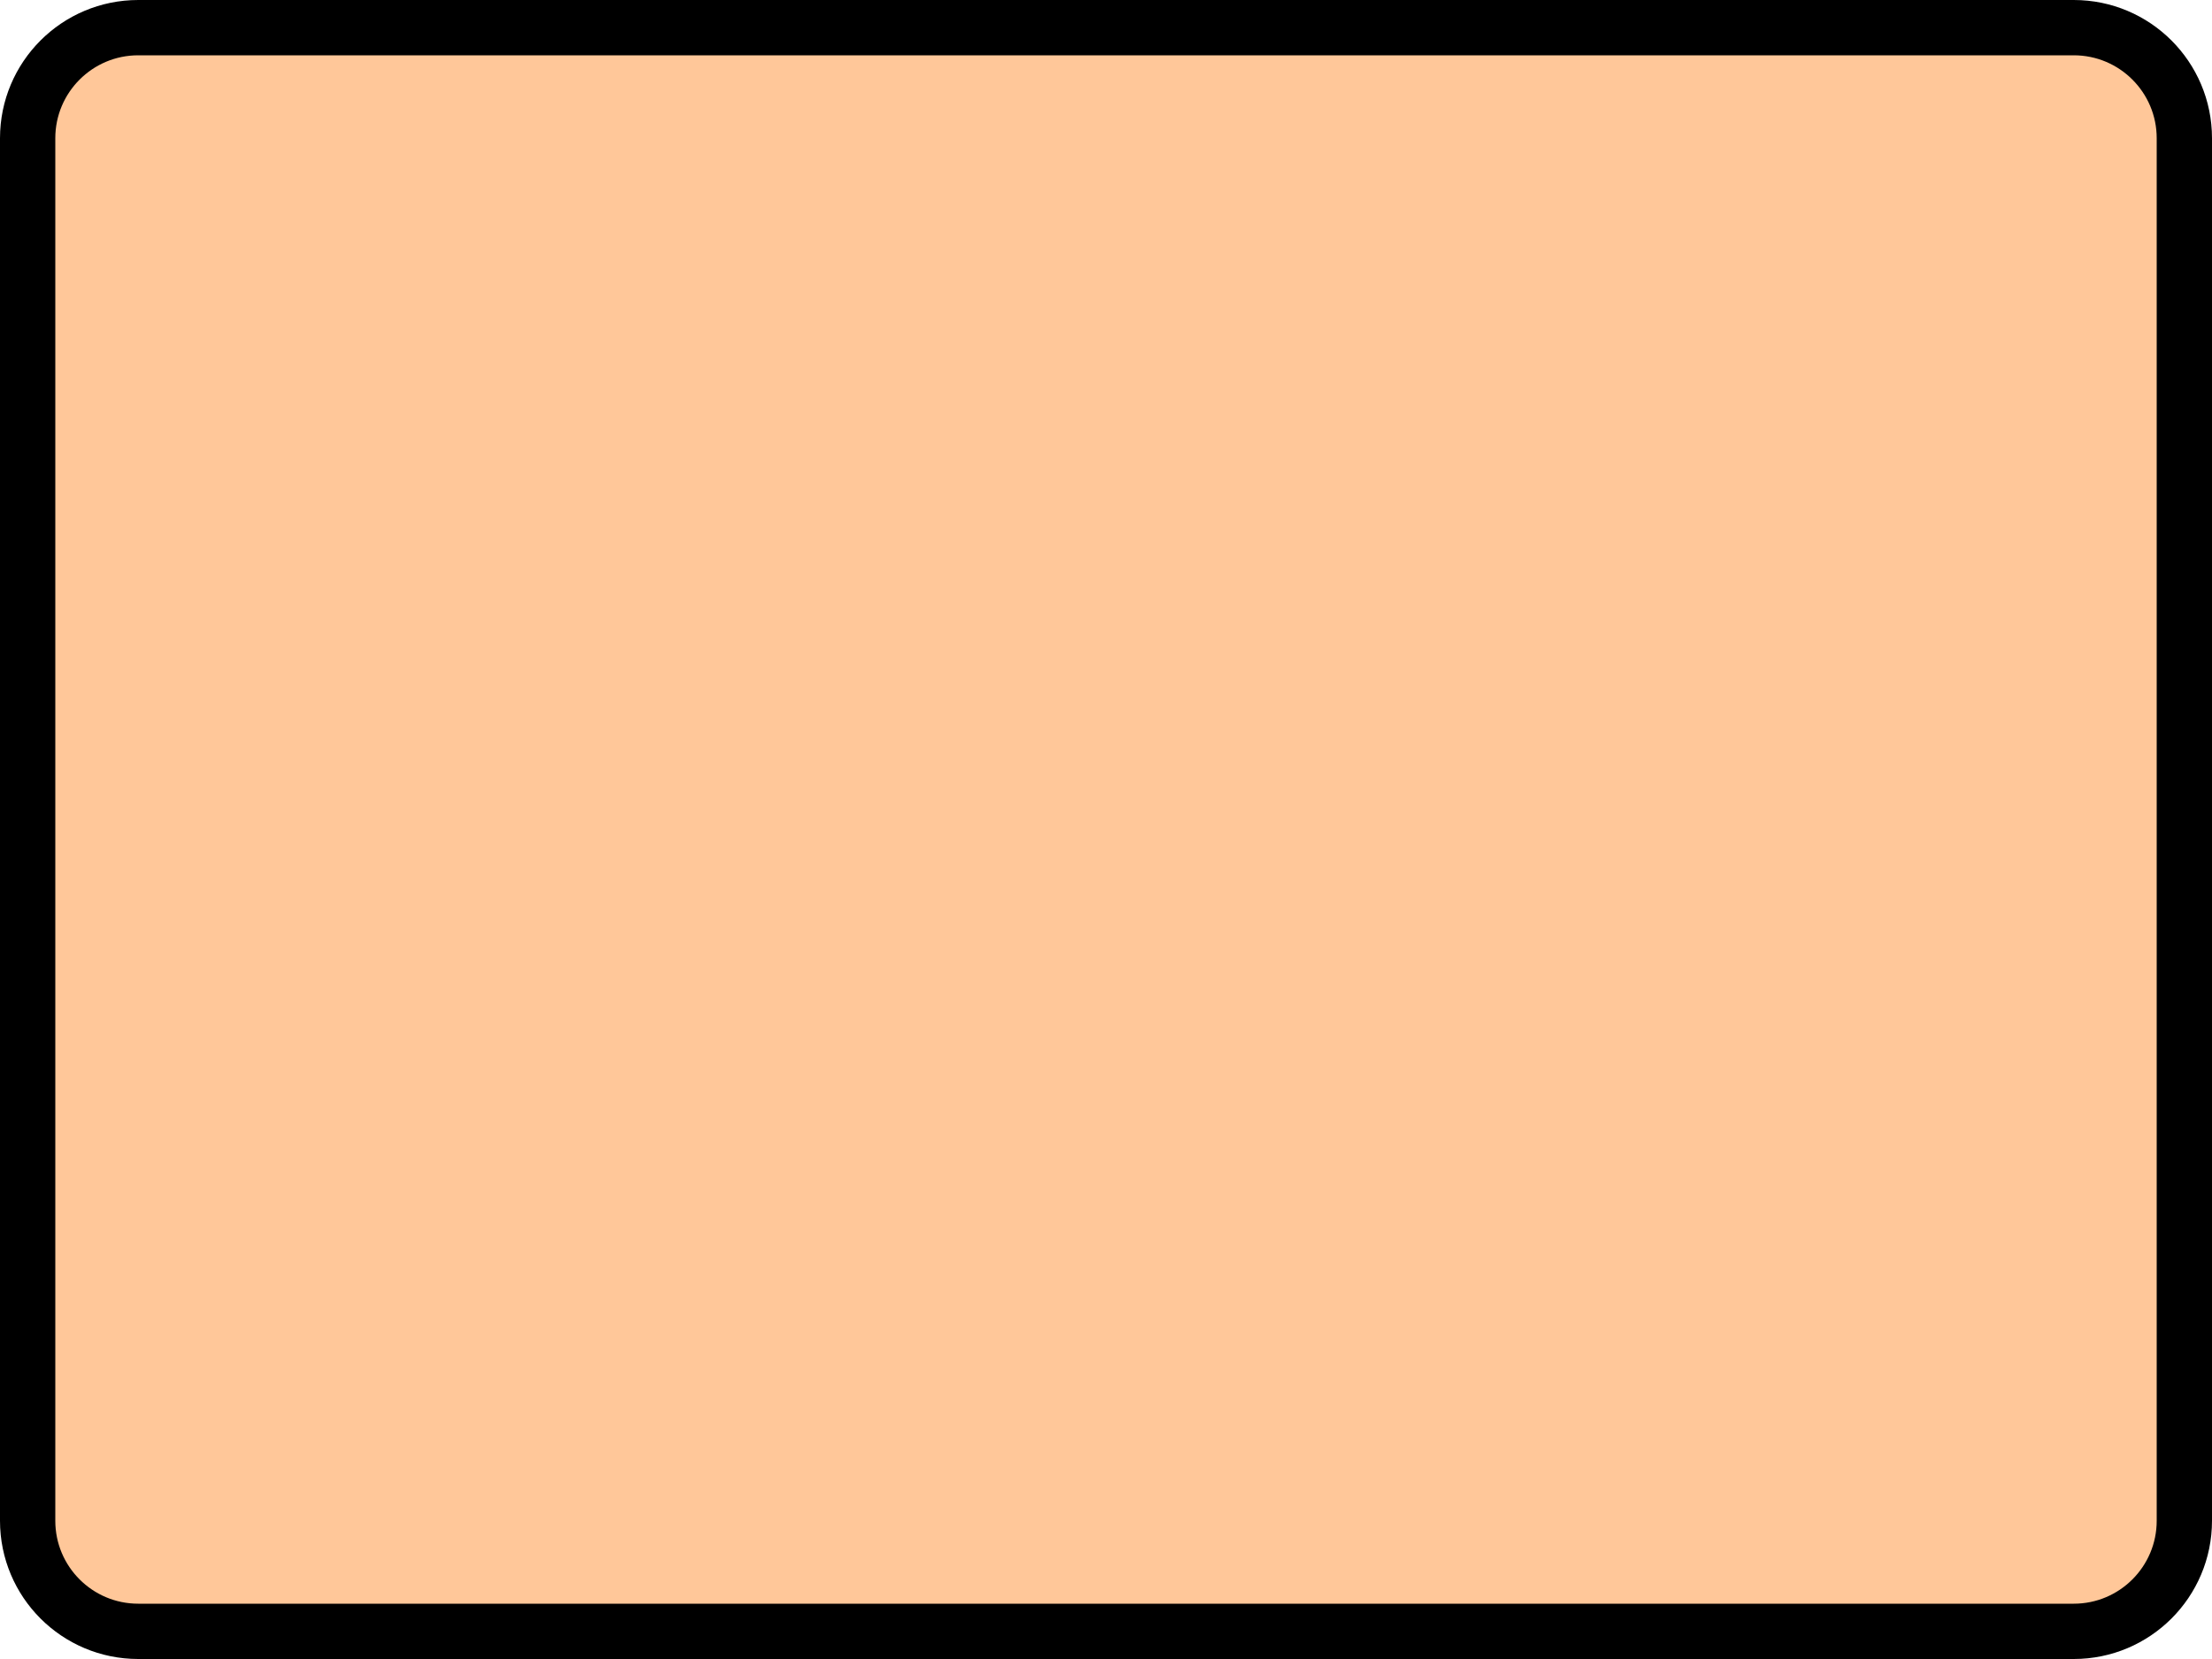
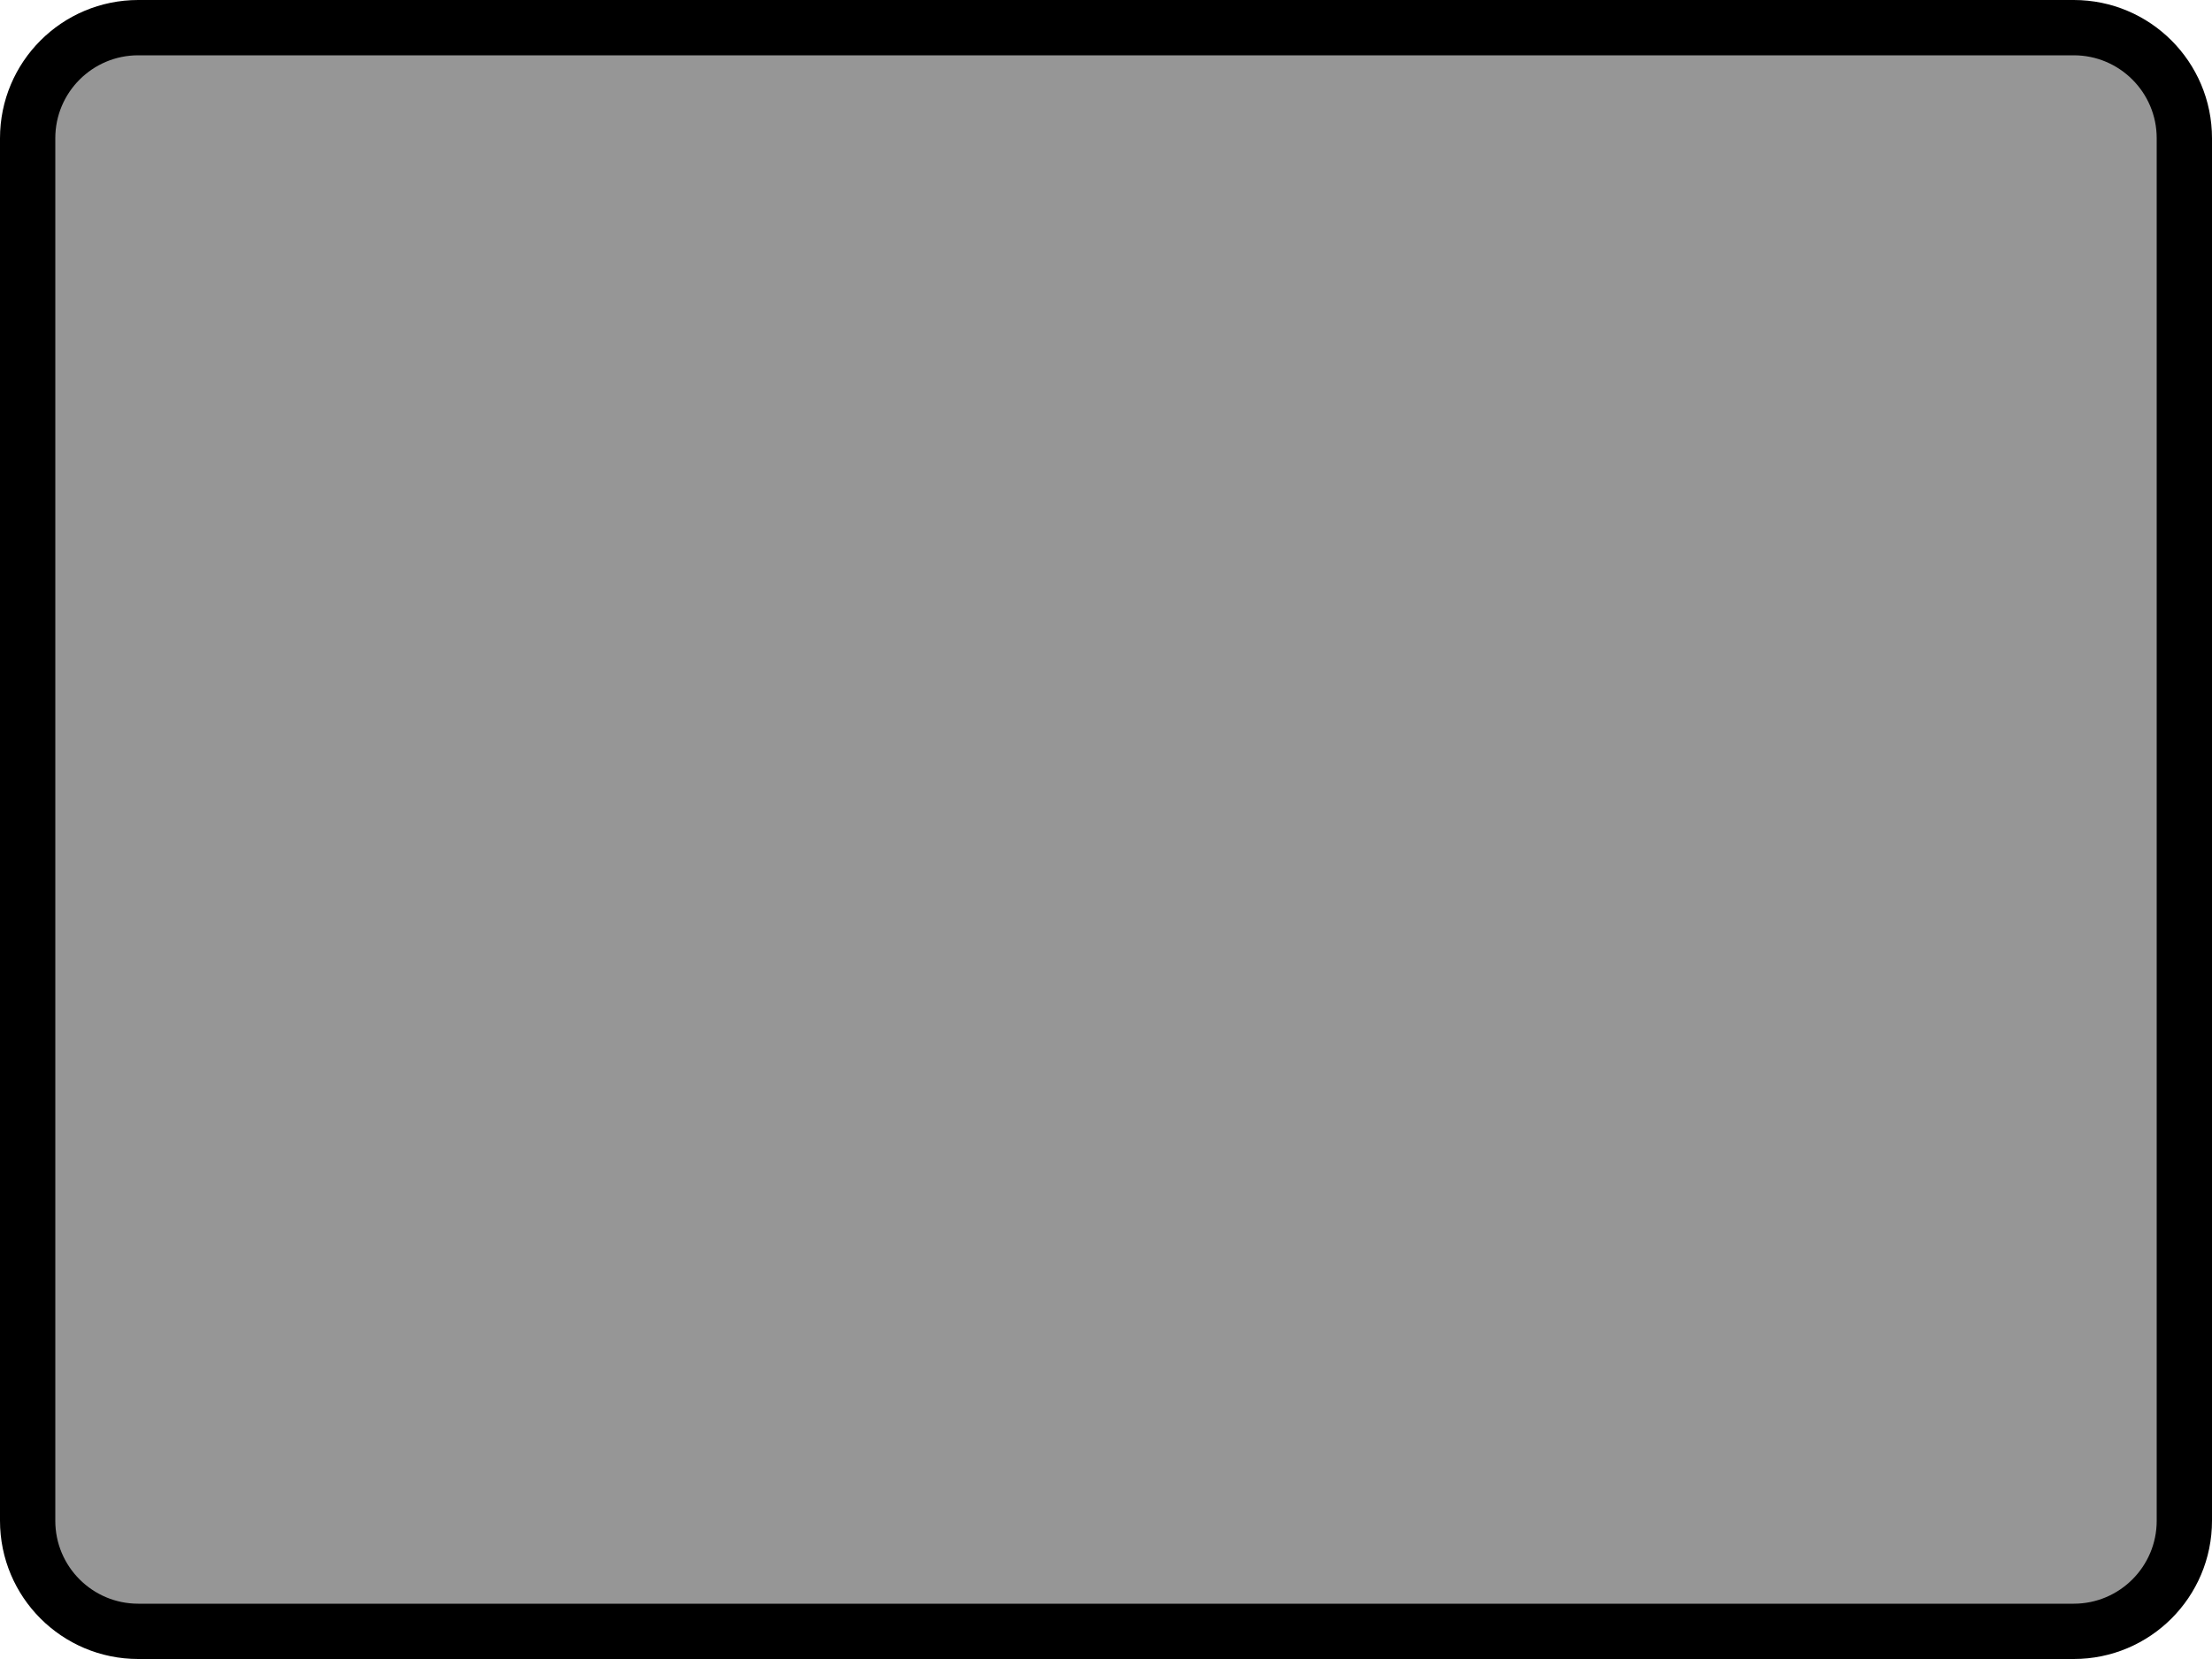
<svg xmlns="http://www.w3.org/2000/svg" width="100%" height="100%" viewBox="0 0 40 30">
-   <rect x="0.5" y="0.5" width="39" height="29" rx="2" ry="2" id="shield" style="fill:#ffc799;stroke:#000000;stroke-width:1;" />
+   <rect x="0.5" y="0.5" width="39" height="29" rx="2" ry="2" id="shield" style="fill:#969696;stroke:#000000;stroke-width:1;" />
</svg>
